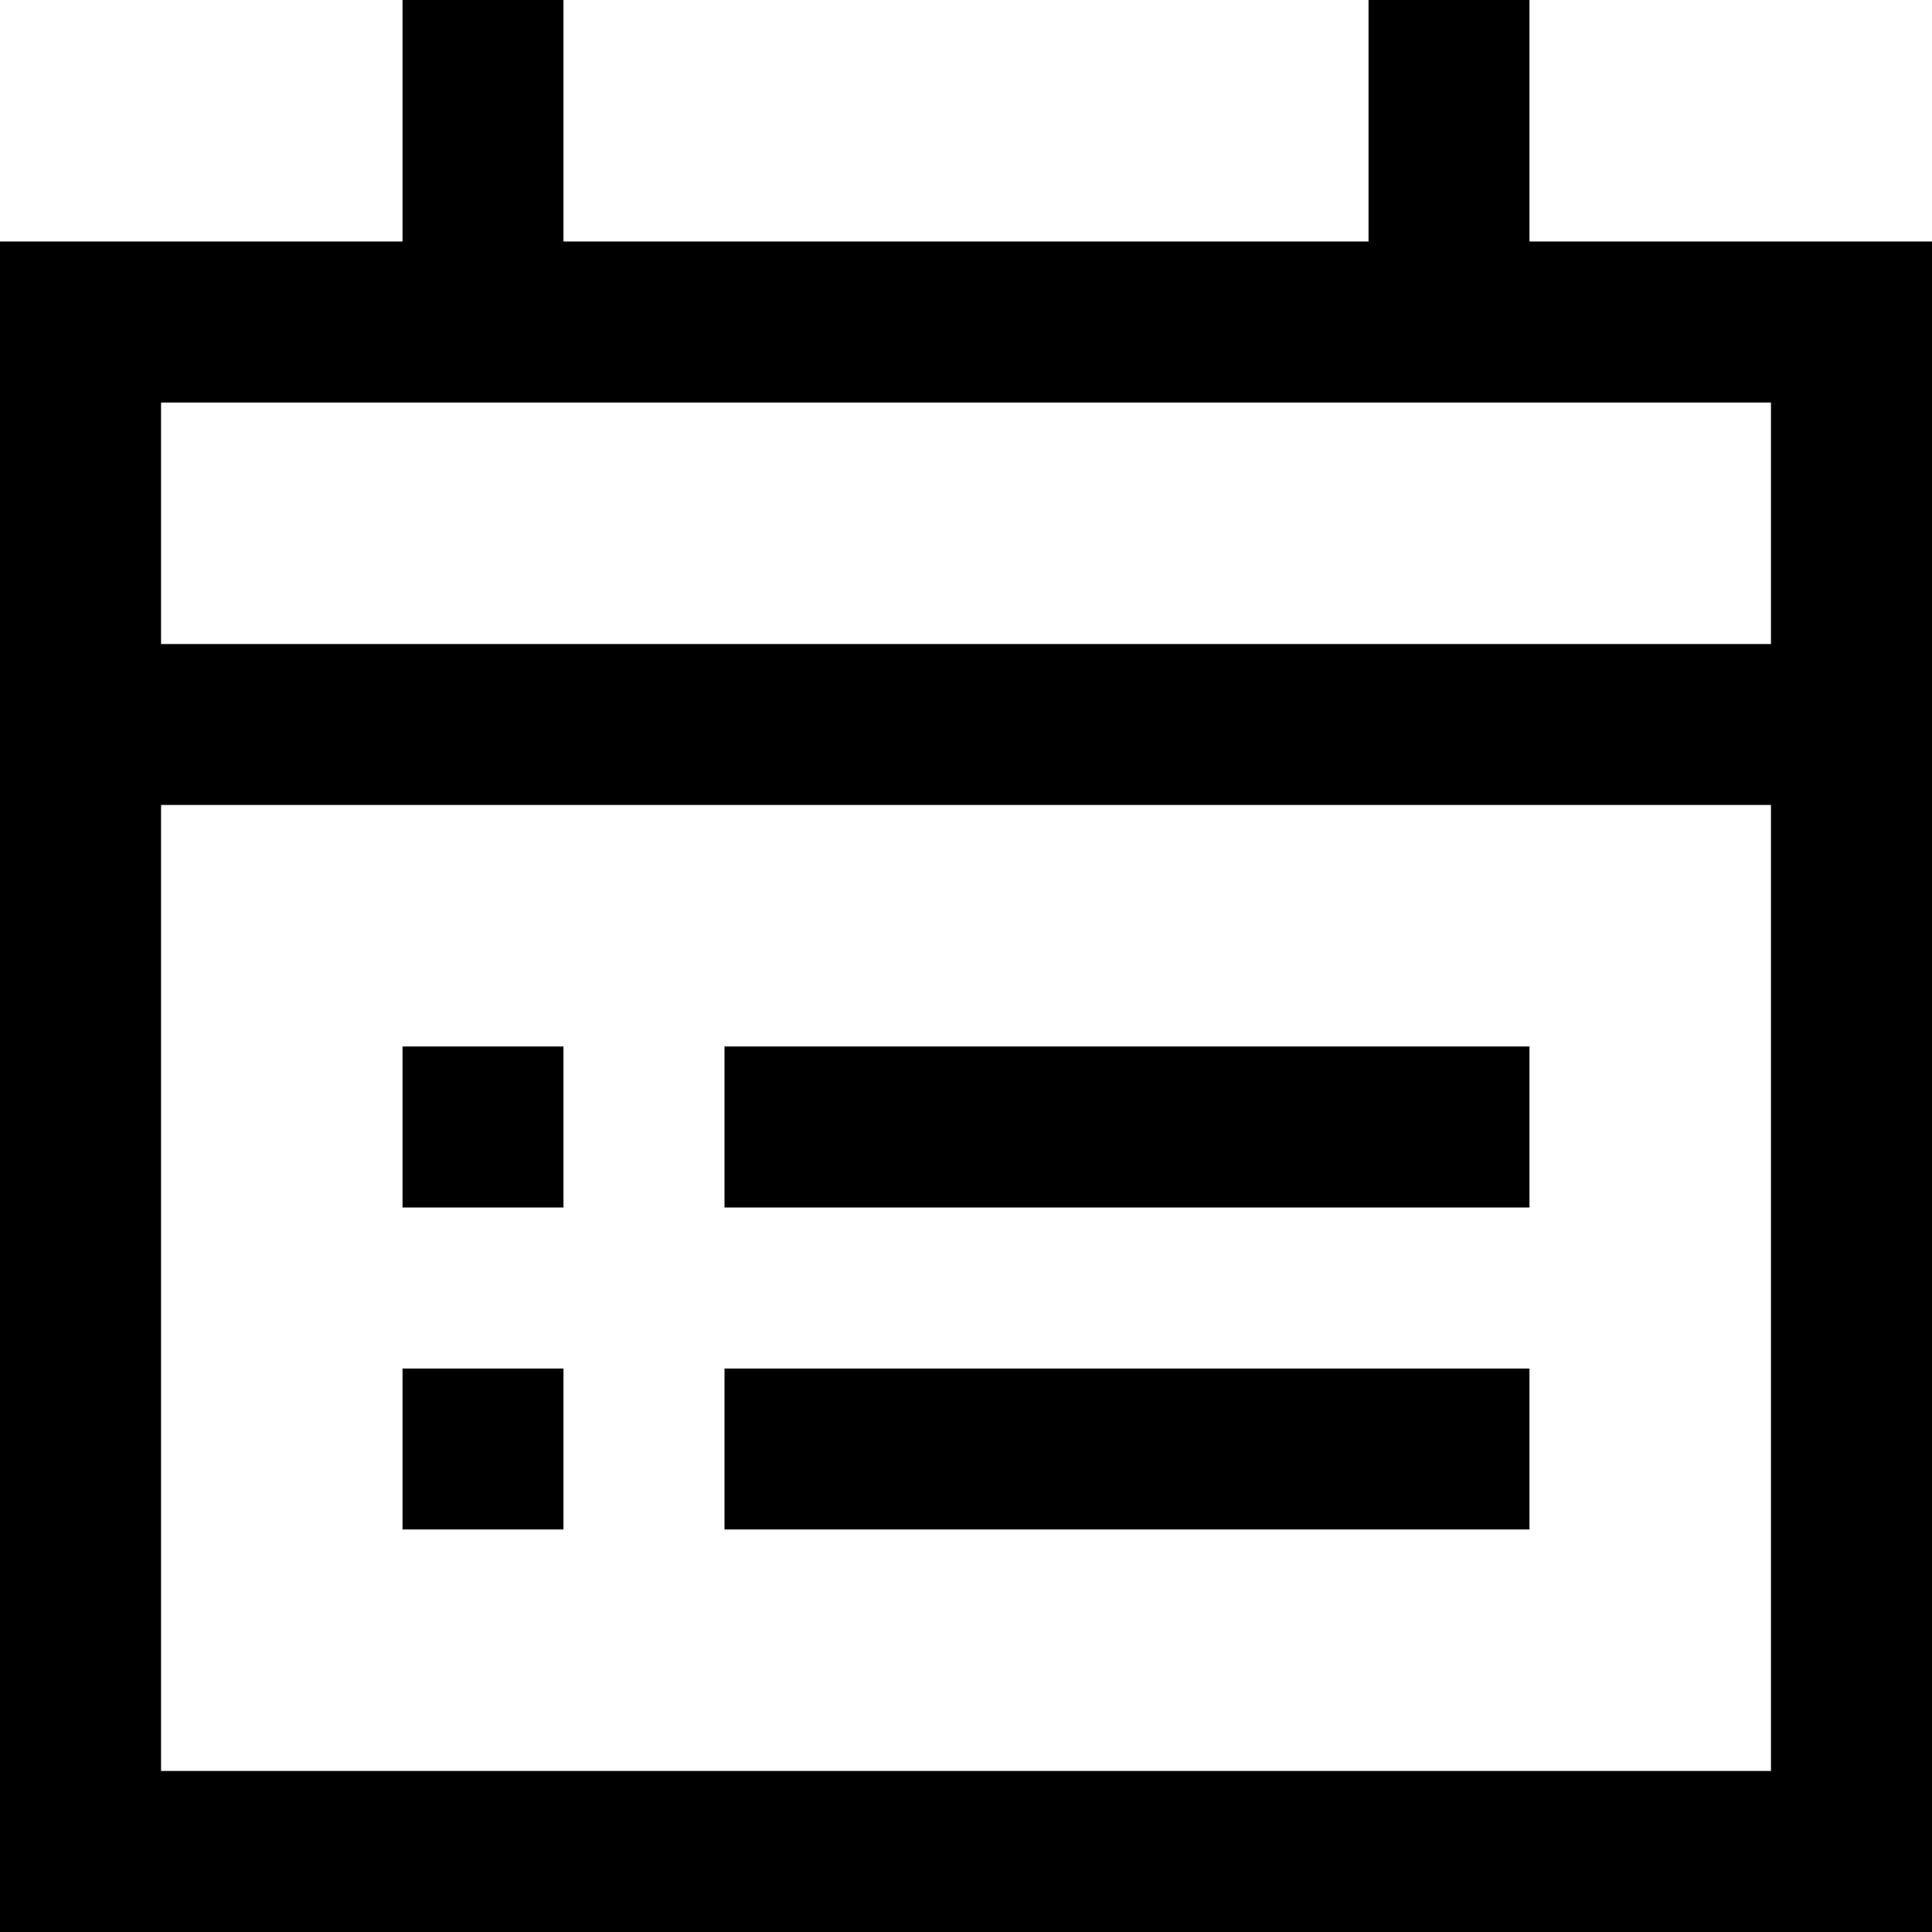
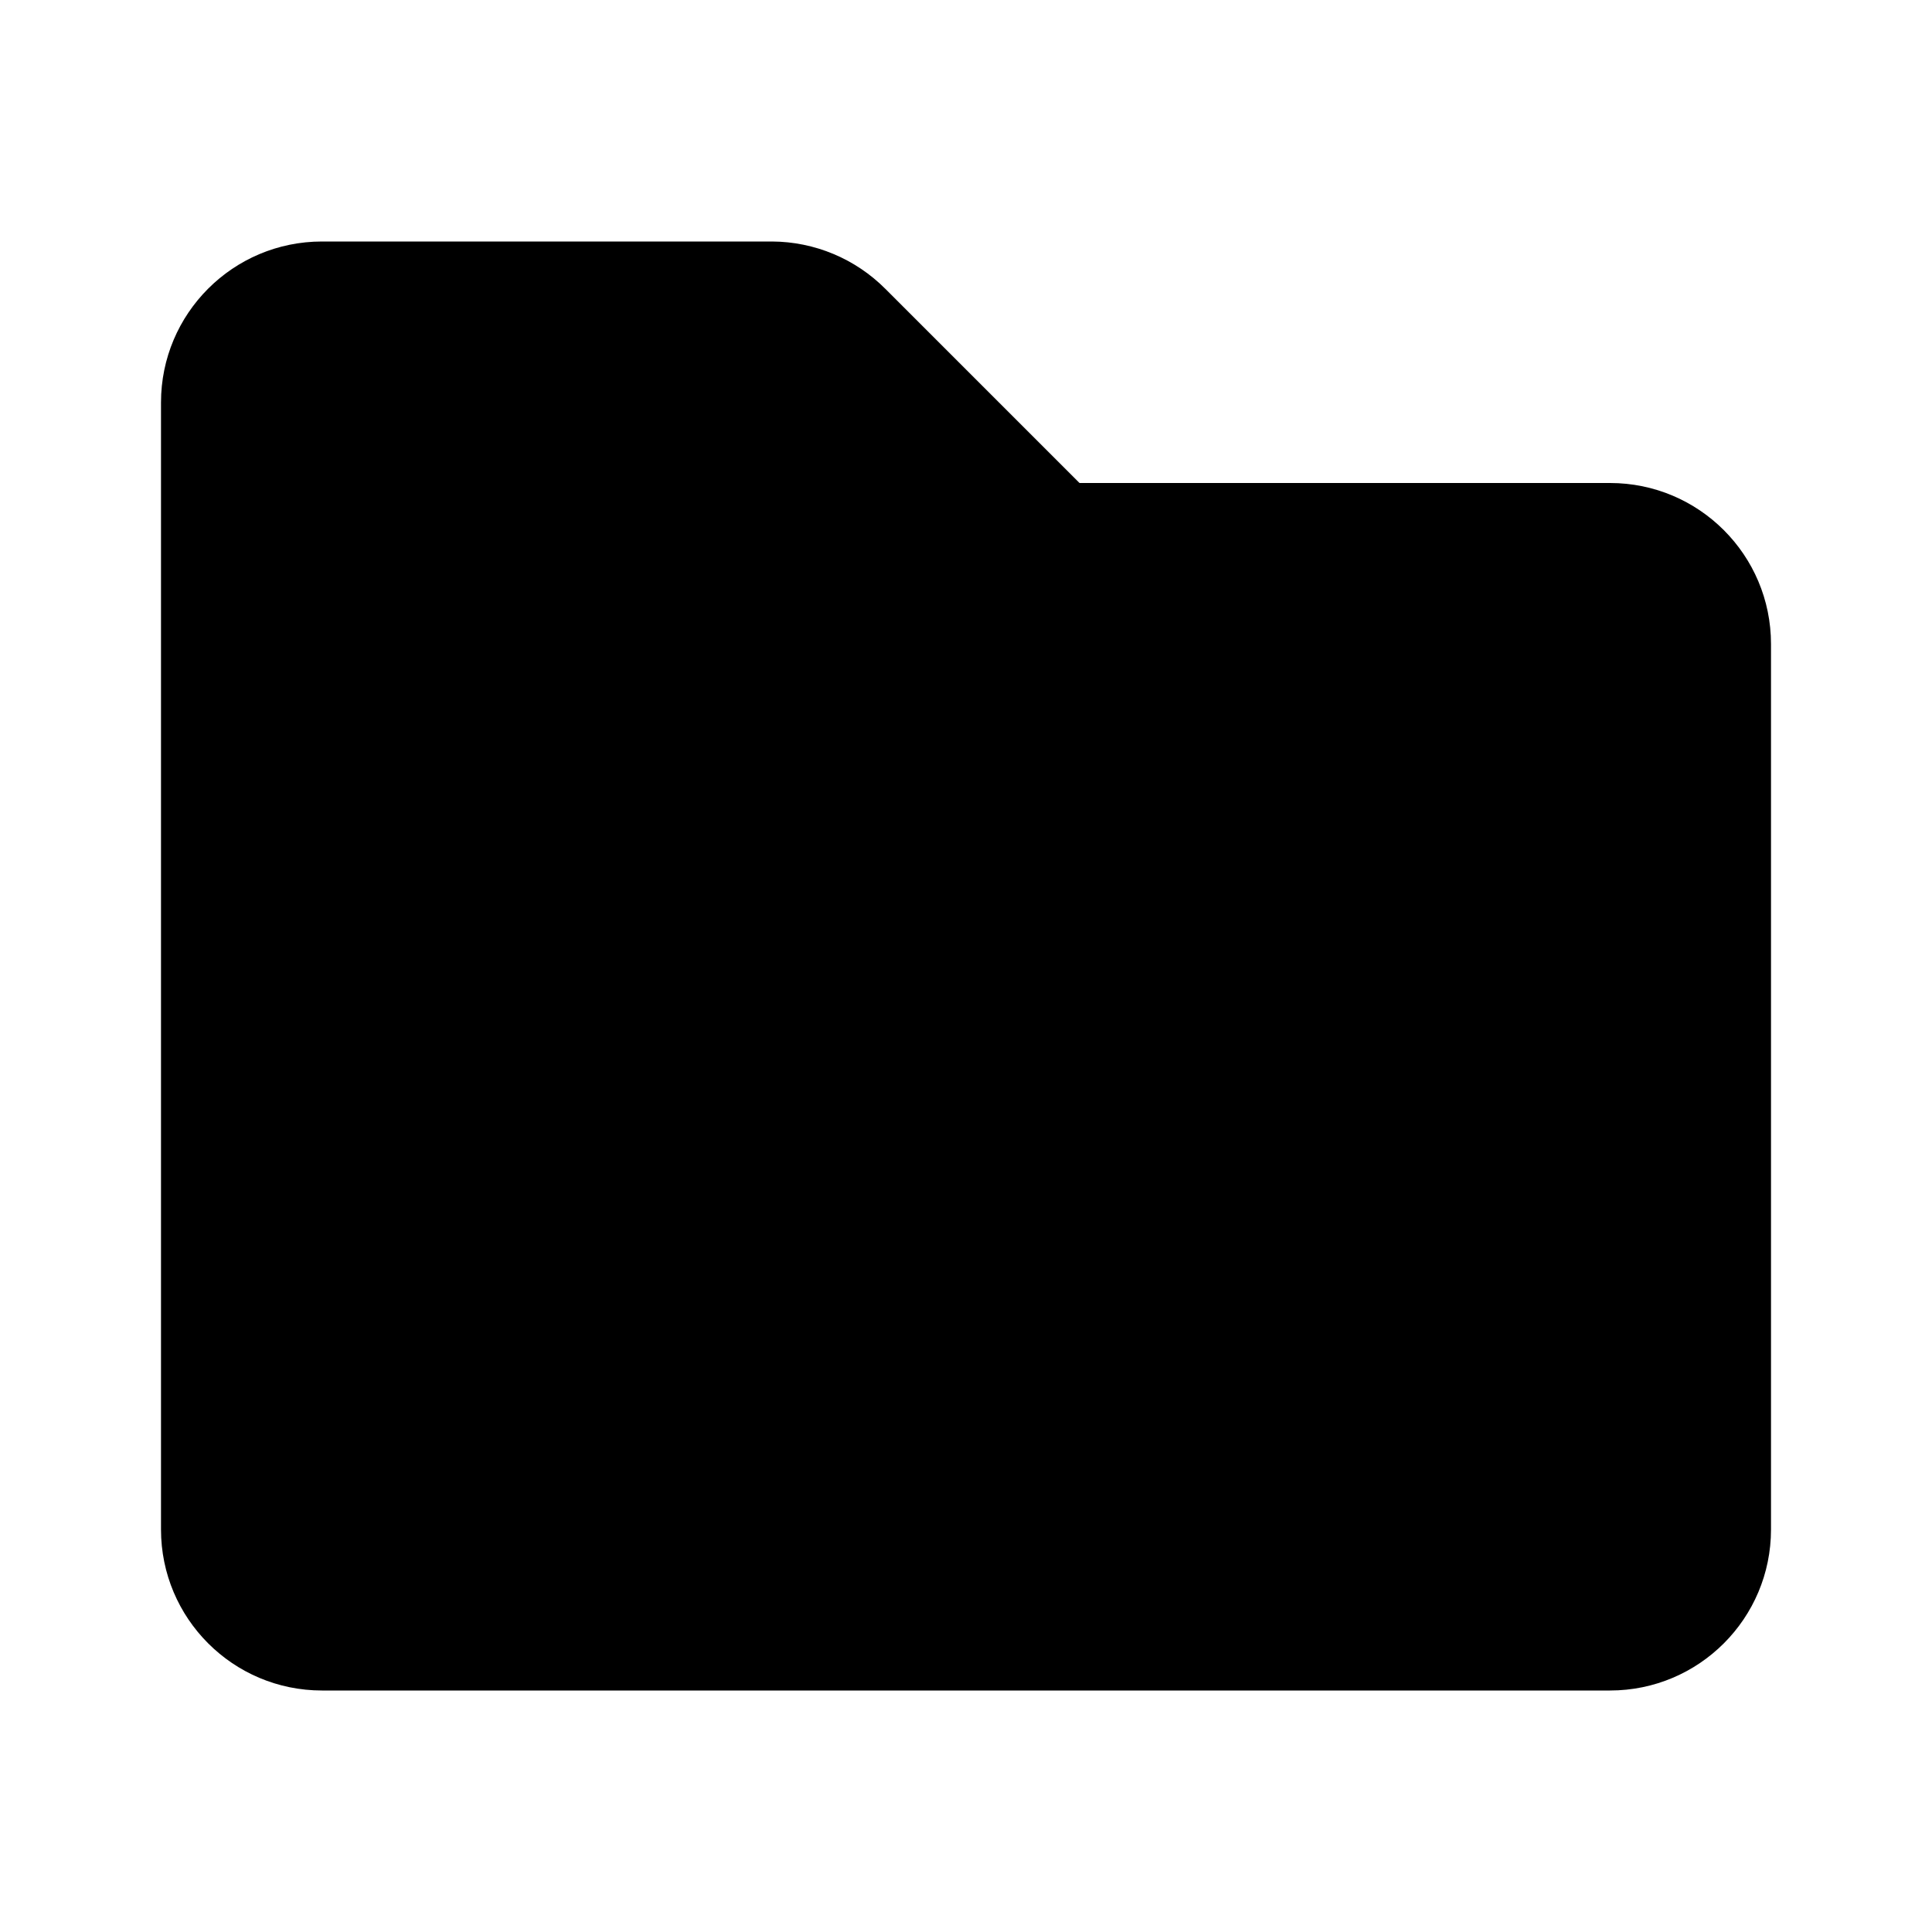
- <svg xmlns="http://www.w3.org/2000/svg" fill="#000000" width="50px" height="50px" version="1.1" id="XMLID_124_" viewBox="0 0 24 24" xml:space="preserve">
-   <g id="plan">
-     <g>
-       <path d="M24,24H0V3h5V0h2v3h10V0h2v3h5V24z M2,22h20V5H2v3h20v2H2V22z M19,19H9v-2h10V19z M7,19H5v-2h2V19z M19,15H9v-2h10V15z     M7,15H5v-2h2V15z" />
-     </g>
-   </g>
+ <svg xmlns="http://www.w3.org/2000/svg" fill="#000000" width="800px" height="800px" viewBox="0 0 24 24" id="folder" class="icon glyph">
+   <path d="M20,6H13.41L11,3.59A2,2,0,0,0,9.59,3H4A2,2,0,0,0,2,5V19a2,2,0,0,0,2,2H20a2,2,0,0,0,2-2V8A2,2,0,0,0,20,6Z" />
</svg>
